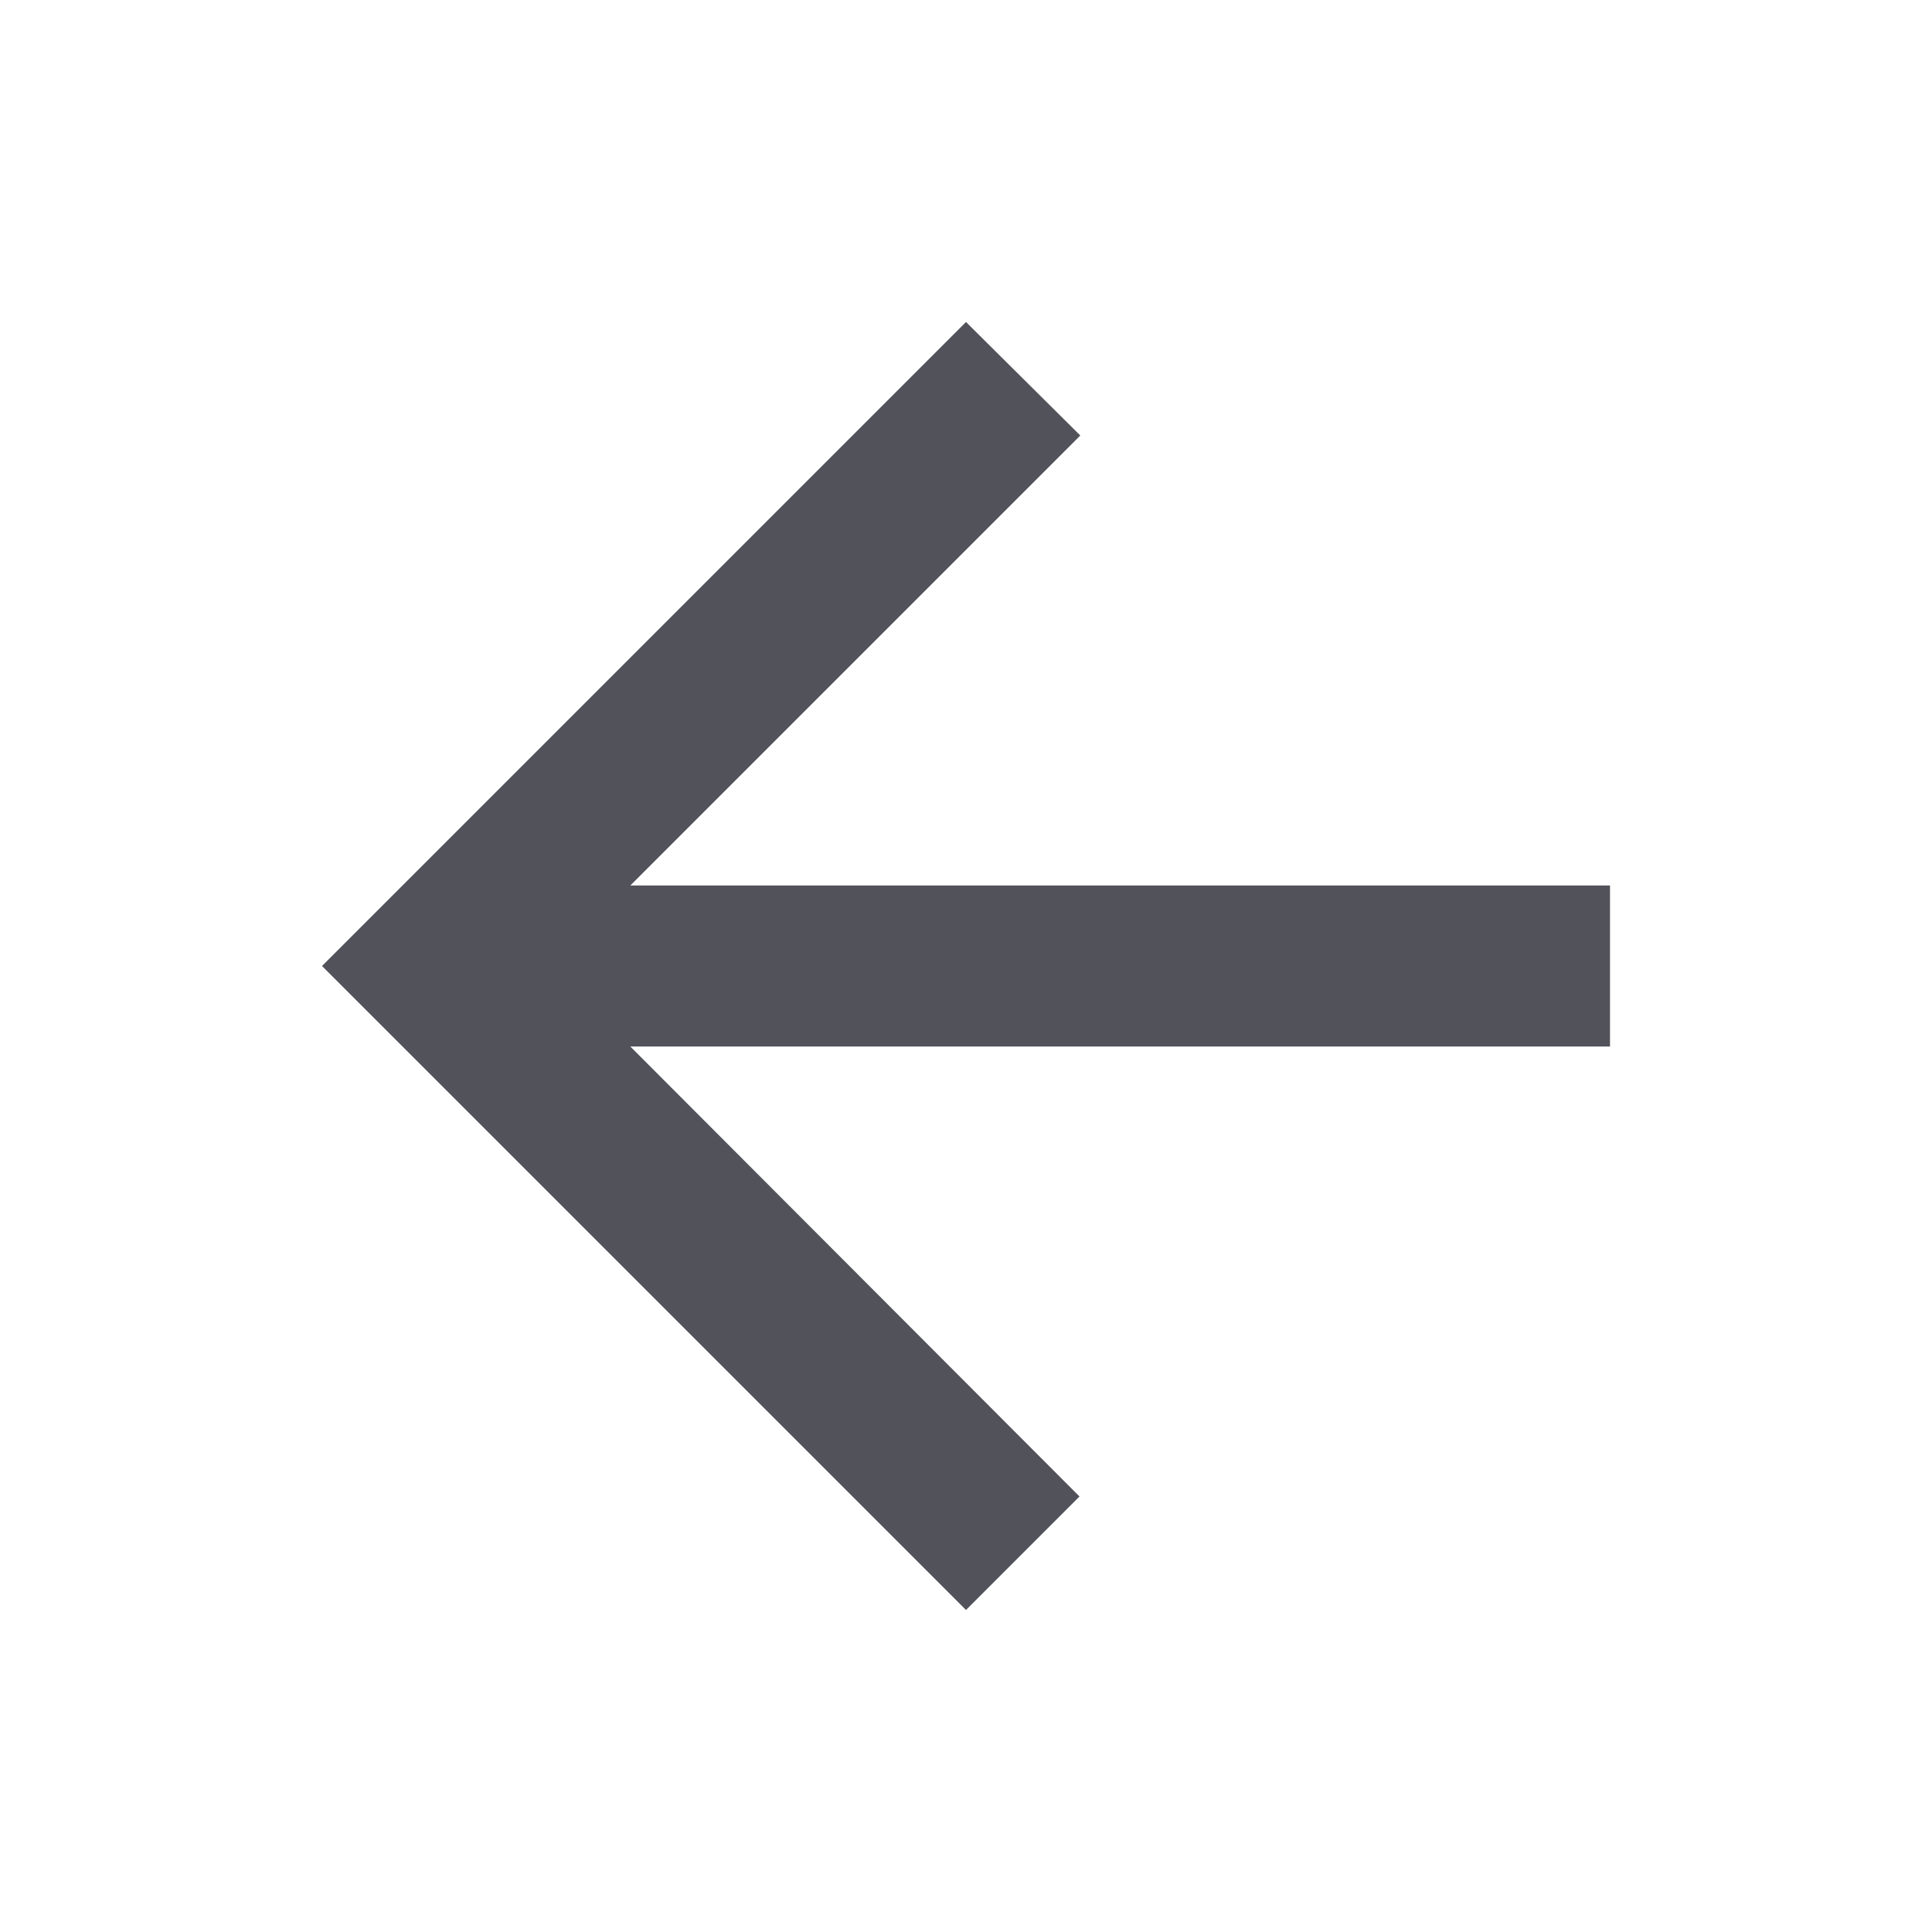
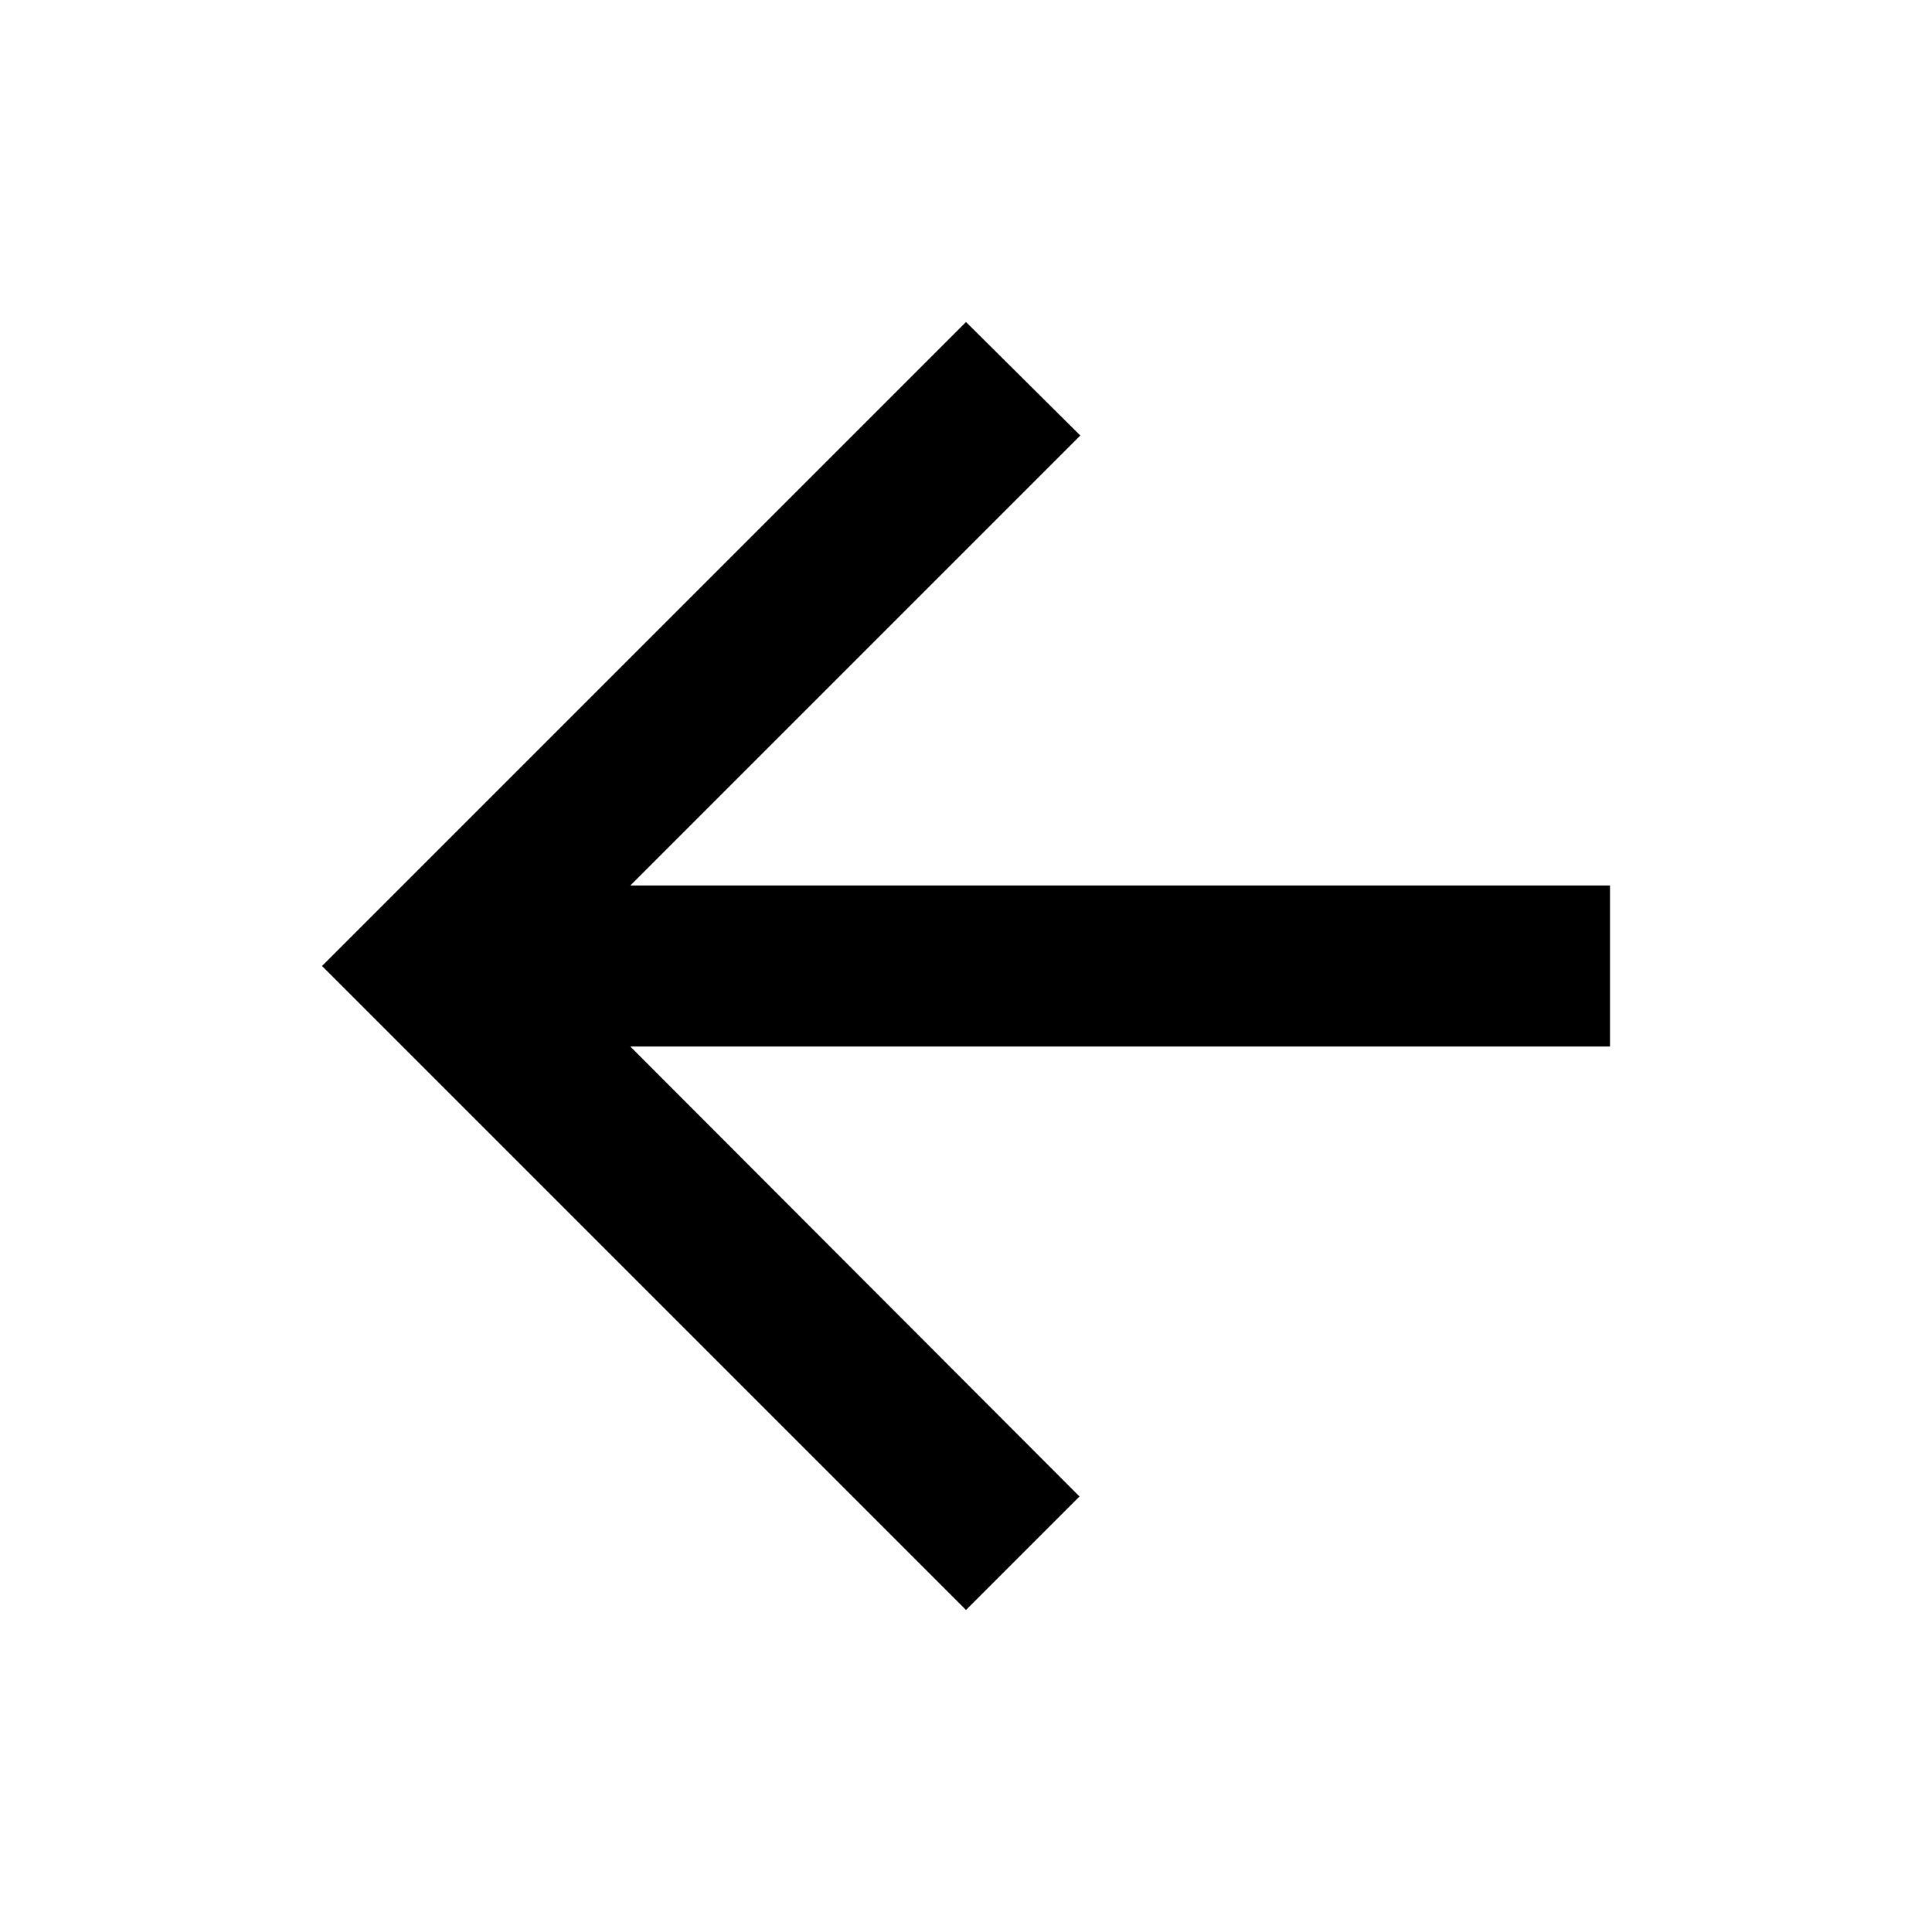
- <svg xmlns="http://www.w3.org/2000/svg" height="24px" viewBox="0 0 24 24" width="24px" fill="#52525B">
+ <svg xmlns="http://www.w3.org/2000/svg" height="24px" viewBox="0 0 24 24" width="24px" fill="currentColor">
  <path d="M0 0h24v24H0z" fill="none" />
  <path d="M20 11H7.83l5.59-5.59L12 4l-8 8 8 8 1.41-1.41L7.83 13H20v-2z" />
</svg>
